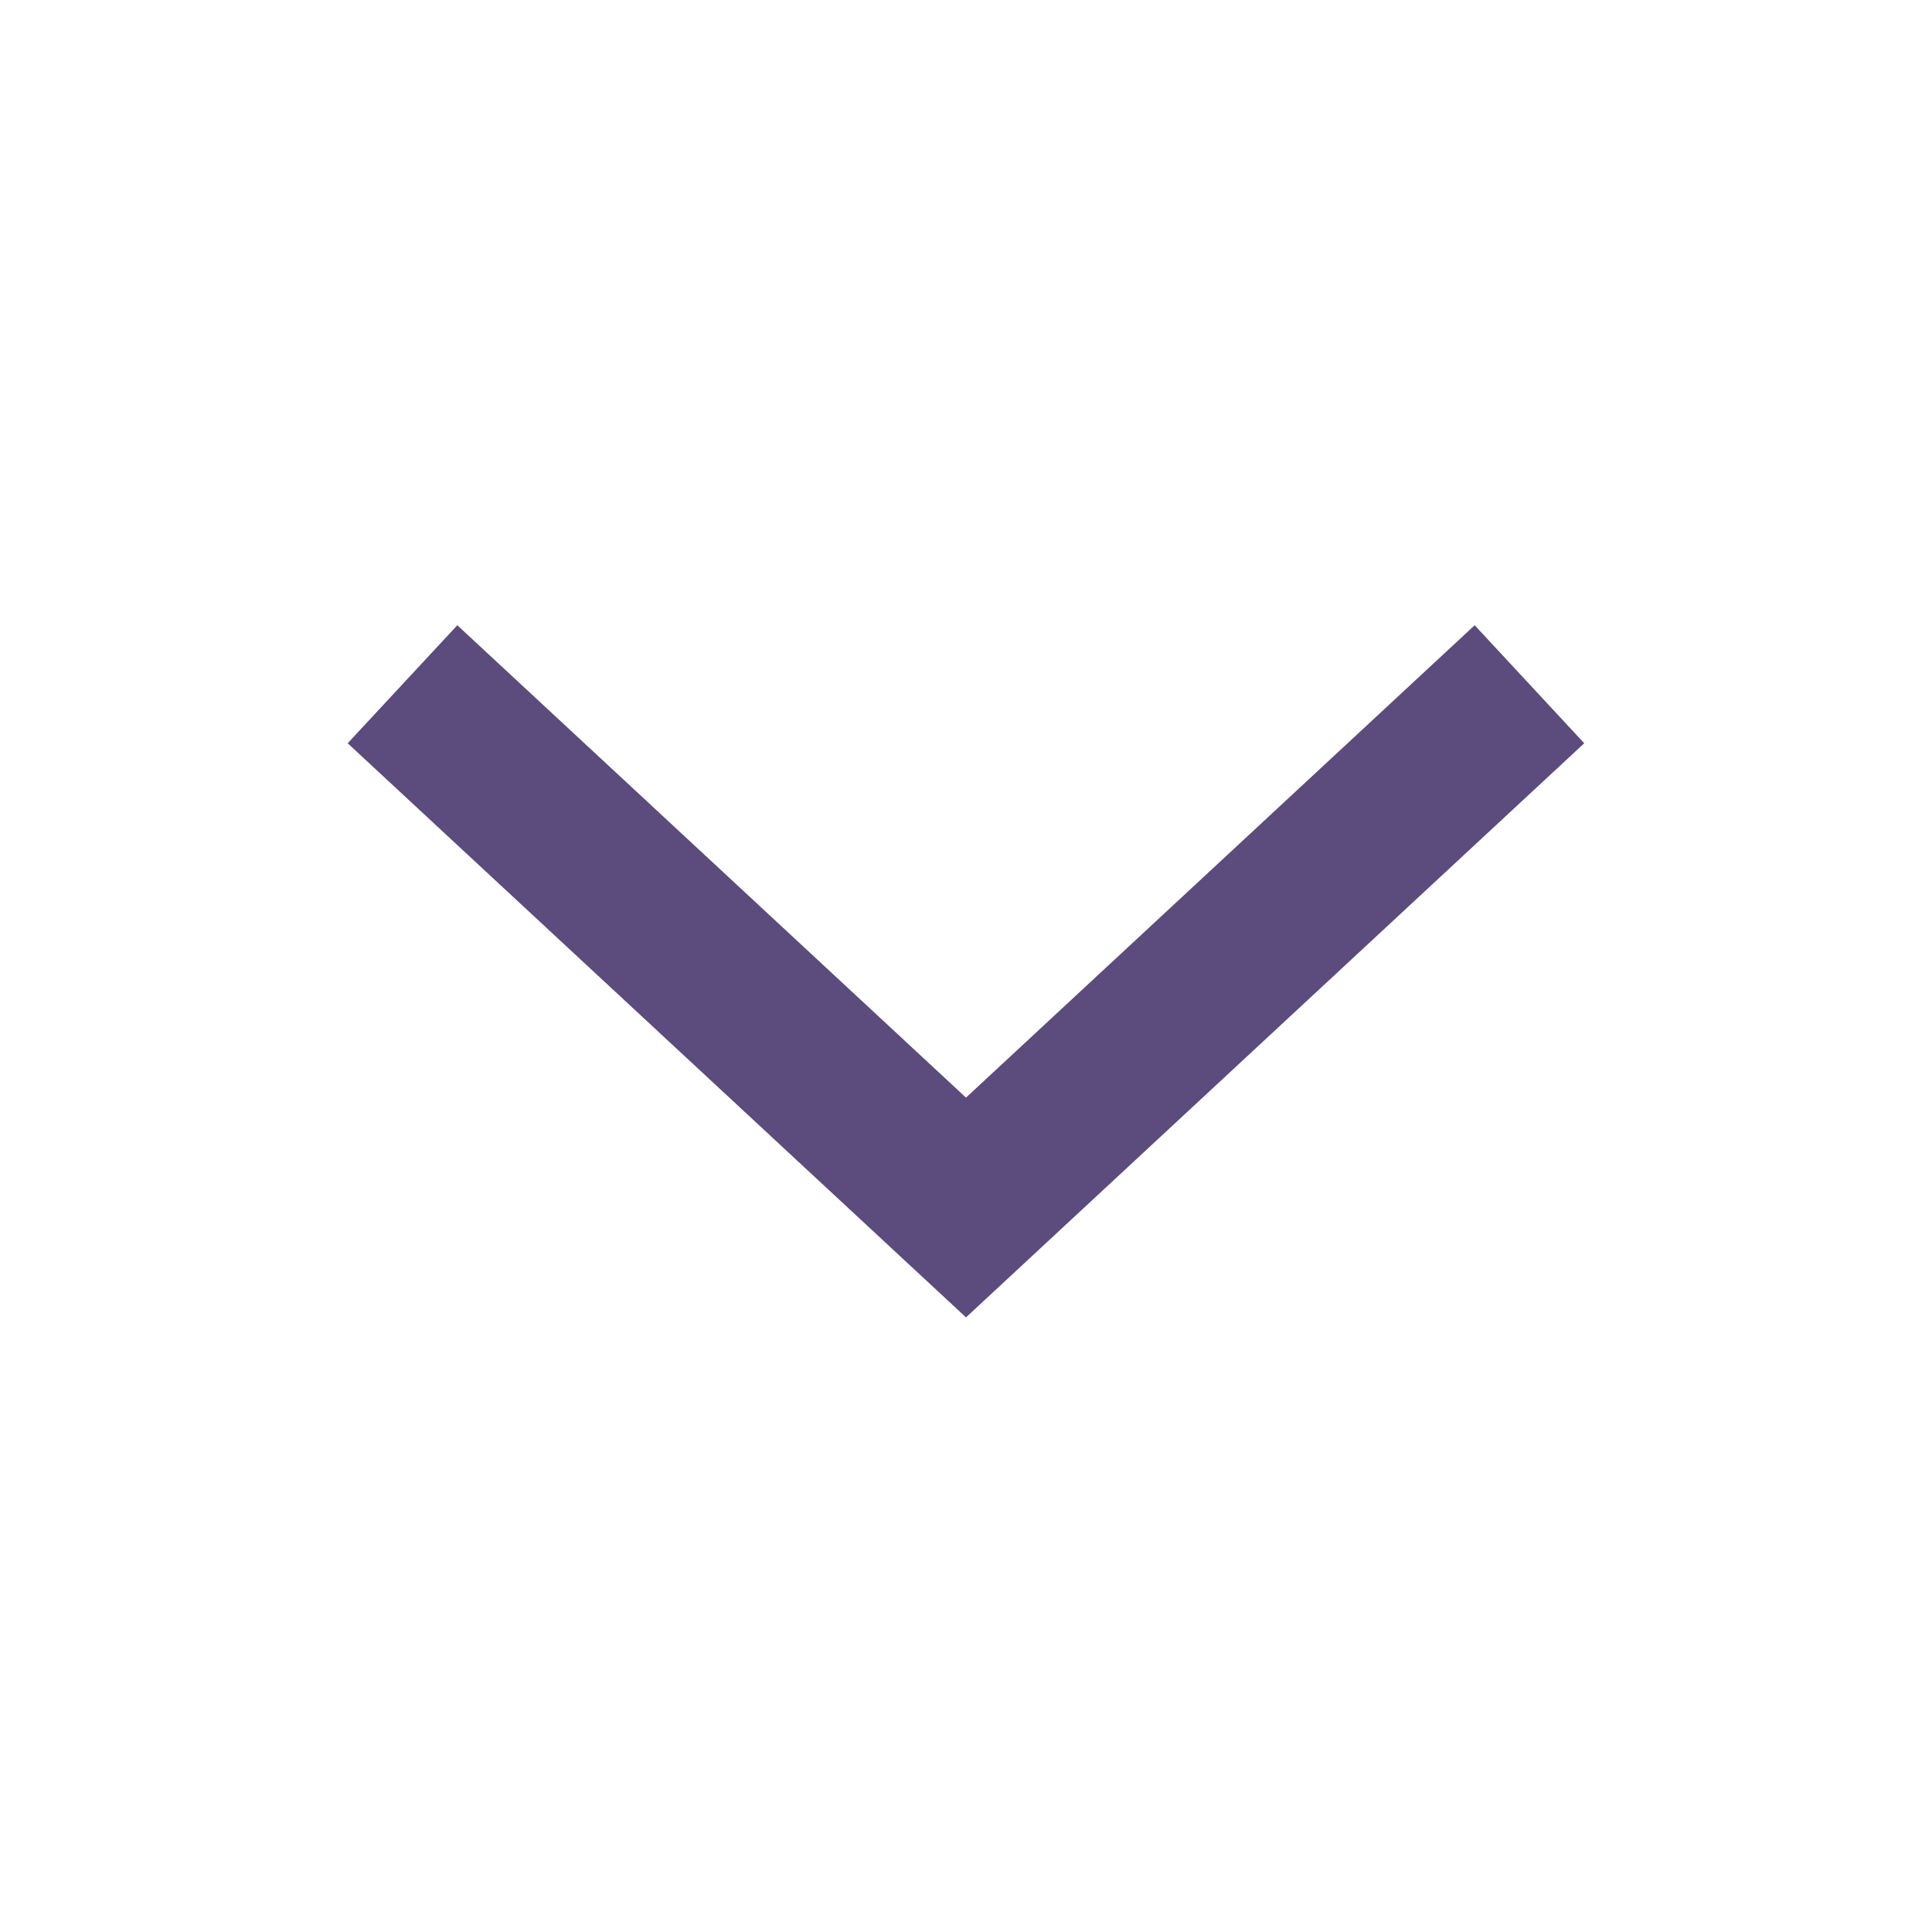
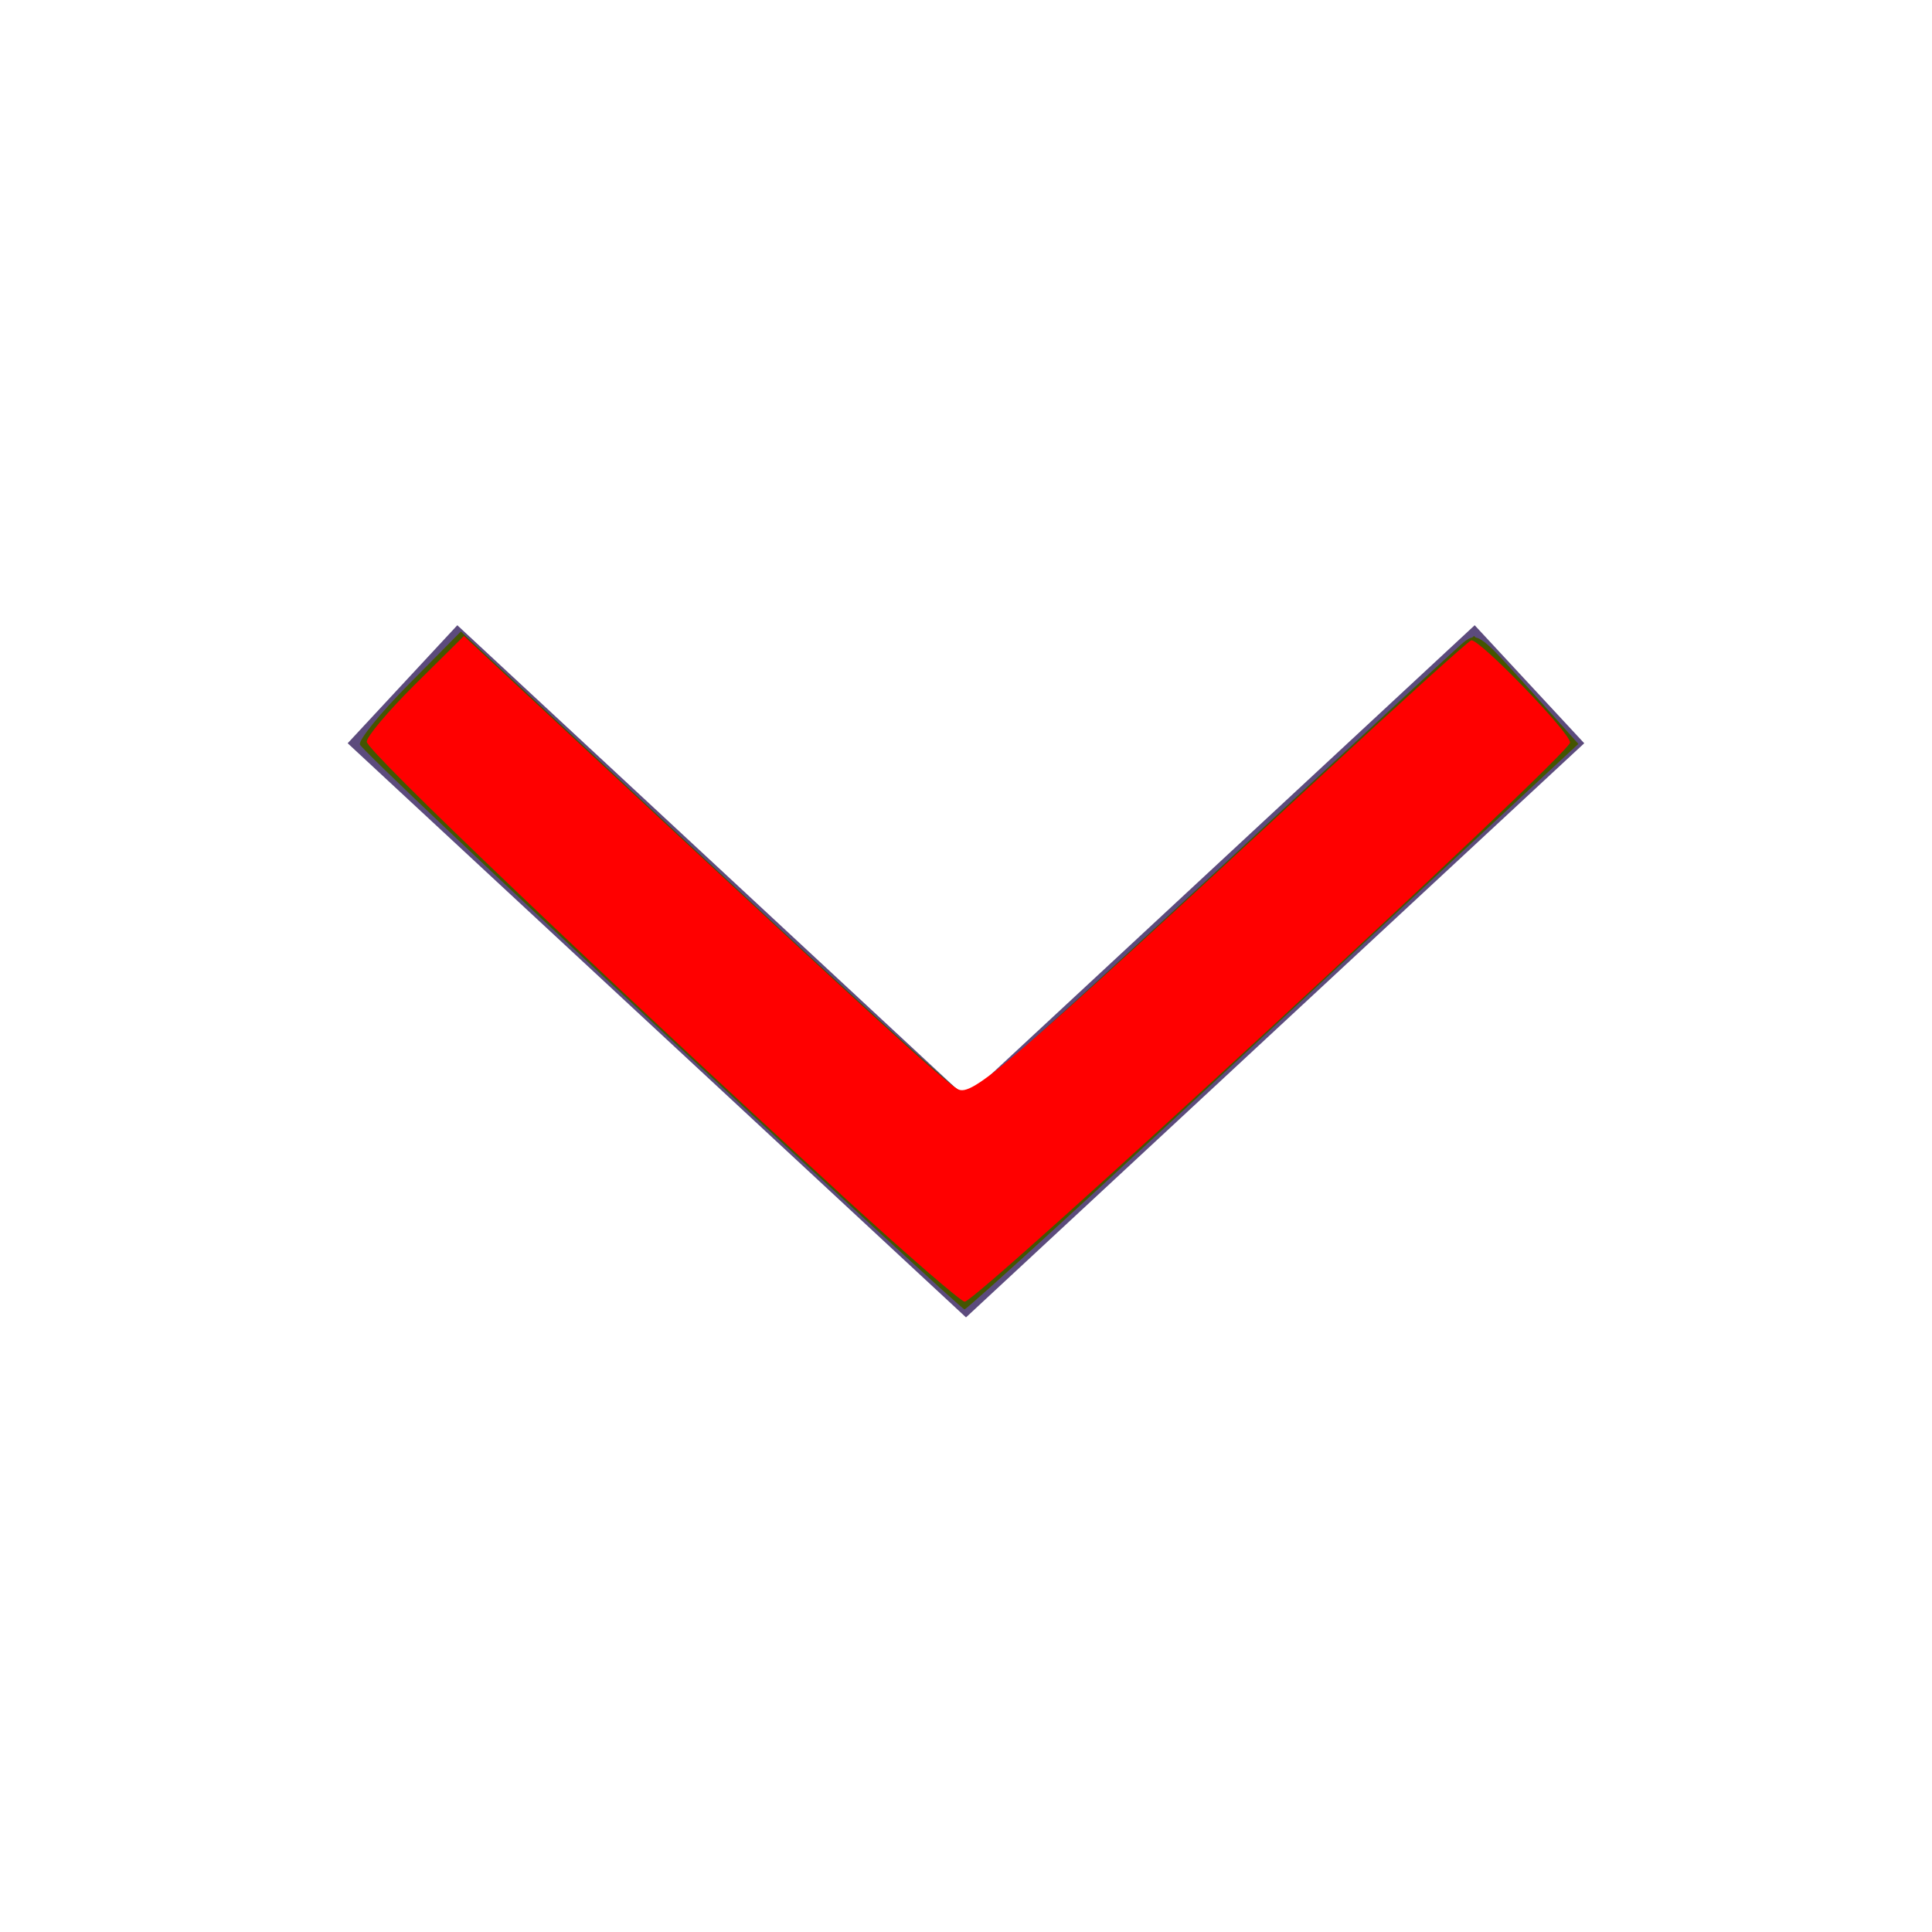
- <svg xmlns="http://www.w3.org/2000/svg" width="24px" height="24px" viewBox="0 0 24 24" version="1.1">
+ <svg xmlns="http://www.w3.org/2000/svg" width="24px" height="24px" viewBox="0 0 24 24" version="1.1" id="svg11">
+   <defs id="defs15" />
  <g id="ic-arrow-down" stroke="none" stroke-width="1" fill="none" fill-rule="evenodd">
    <g id="ic-arrow-drop-down">
      <g id="Group_8822" transform="translate(4, 7)" fill="#5C4B7D">
        <polygon id="Path_18879" points="8 9.365 0.319 2.233 1.681 0.767 8 6.635 14.319 0.767 15.68 2.233" />
      </g>
      <polygon id="Rectangle_4407" points="0 0 24 0 24 24 0 24" />
    </g>
  </g>
+   <path style="fill:#445500;stroke-width:0.102" d="M 8.217,12.804 C 6.175,10.904 4.49,9.304 4.471,9.249 4.452,9.194 4.726,8.856 5.081,8.497 L 5.725,7.845 8.825,10.736 c 1.705,1.59 3.138,2.891 3.185,2.891 0.046,0 1.397,-1.221 3.002,-2.713 1.604,-1.492 3.011,-2.796 3.126,-2.897 0.205,-0.181 0.22,-0.172 0.839,0.52 l 0.63,0.704 -3.787,3.516 c -2.083,1.934 -3.81,3.513 -3.839,3.509 -0.029,-0.004 -1.722,-1.561 -3.764,-3.461 z" id="path824" />
+   <path style="fill:#445500;stroke-width:0.102" d="M 11.062,15.389 C 8.649,13.204 4.556,9.319 4.556,9.215 c 0,-0.066 0.27,-0.387 0.6,-0.713 l 0.6,-0.594 2.679,2.488 c 3.614,3.356 3.506,3.263 3.689,3.161 0.085,-0.047 1.512,-1.34 3.171,-2.872 l 3.016,-2.786 0.606,0.626 c 0.333,0.345 0.59,0.671 0.571,0.726 -0.056,0.163 -7.37,6.919 -7.491,6.919 -0.041,0 -0.462,-0.351 -0.936,-0.78 z" id="path826" />
+   <path style="fill:#ff0000;stroke-width:0.102" d="M 10.44,14.83 C 7.419,12.061 4.556,9.328 4.556,9.214 c 0,-0.065 0.272,-0.387 0.604,-0.716 L 5.763,7.901 7.676,9.682 c 3.141,2.924 4.04,3.744 4.218,3.846 0.18,0.103 0.57,-0.233 4.549,-3.918 0.966,-0.895 1.791,-1.64 1.832,-1.655 0.089,-0.033 1.229,1.144 1.229,1.269 0,0.143 -7.365,6.946 -7.52,6.946 -0.046,0 -0.741,-0.603 -1.545,-1.339 z" id="path820" />
</svg>
